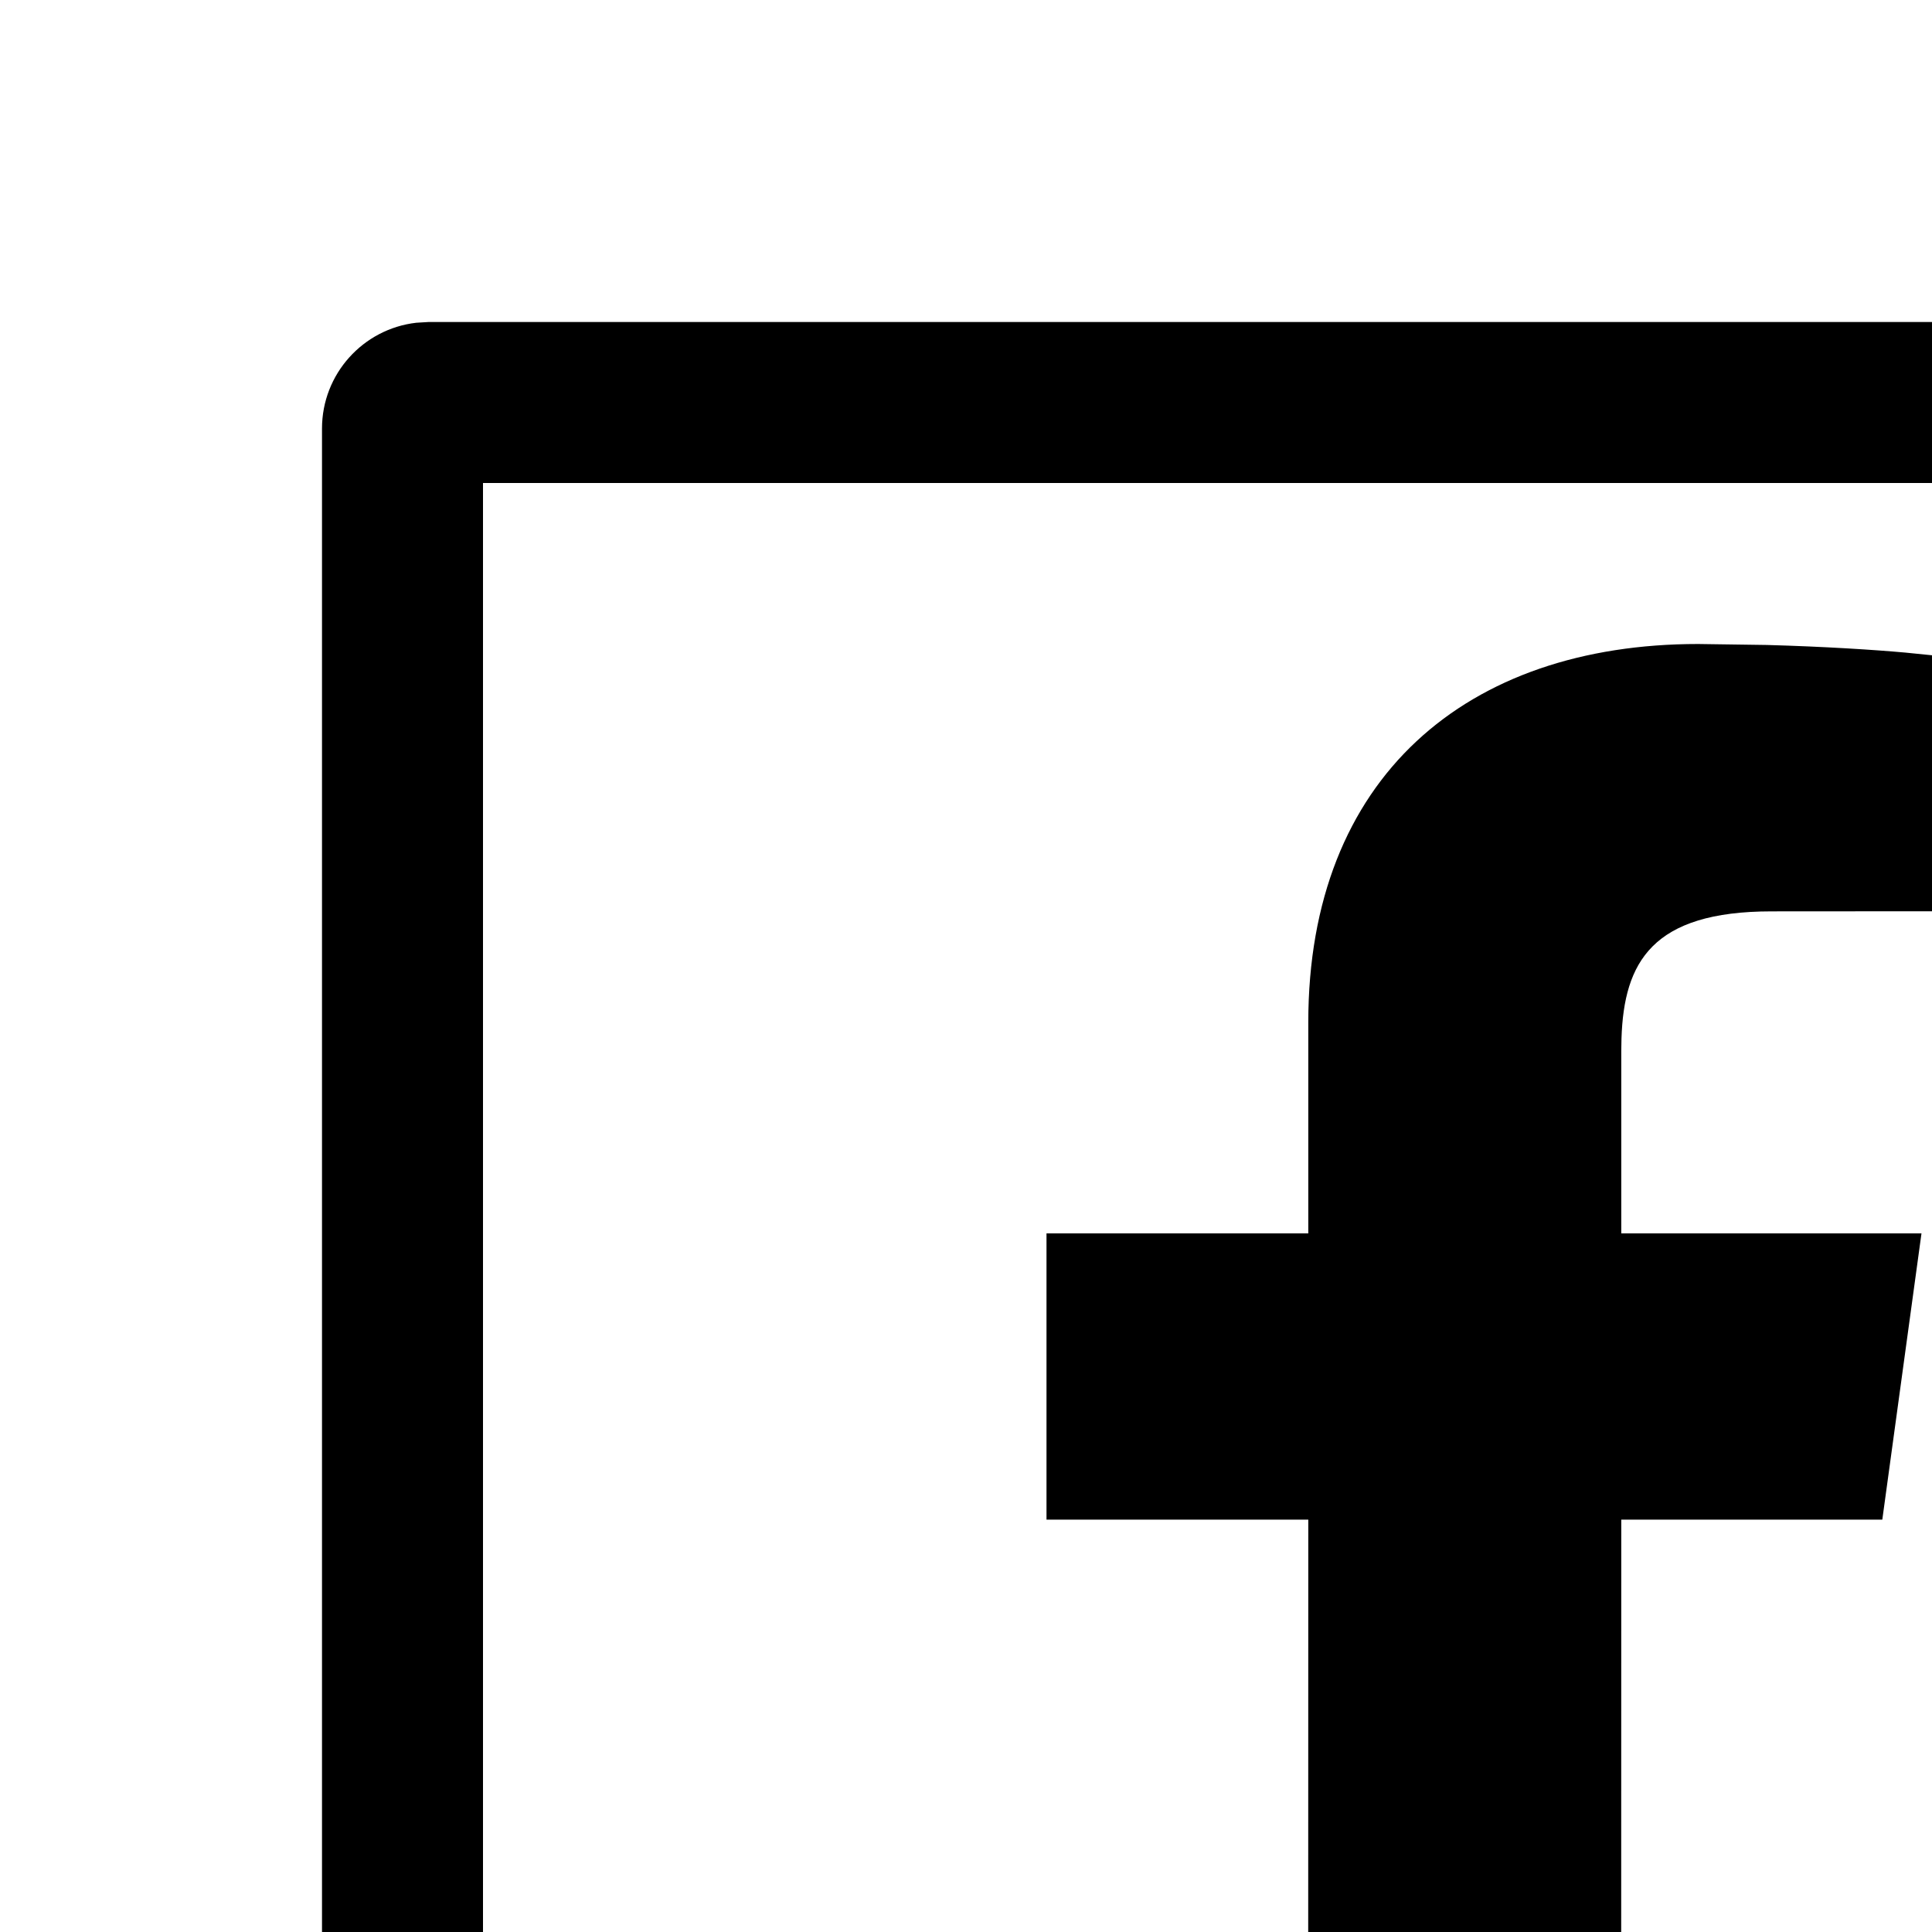
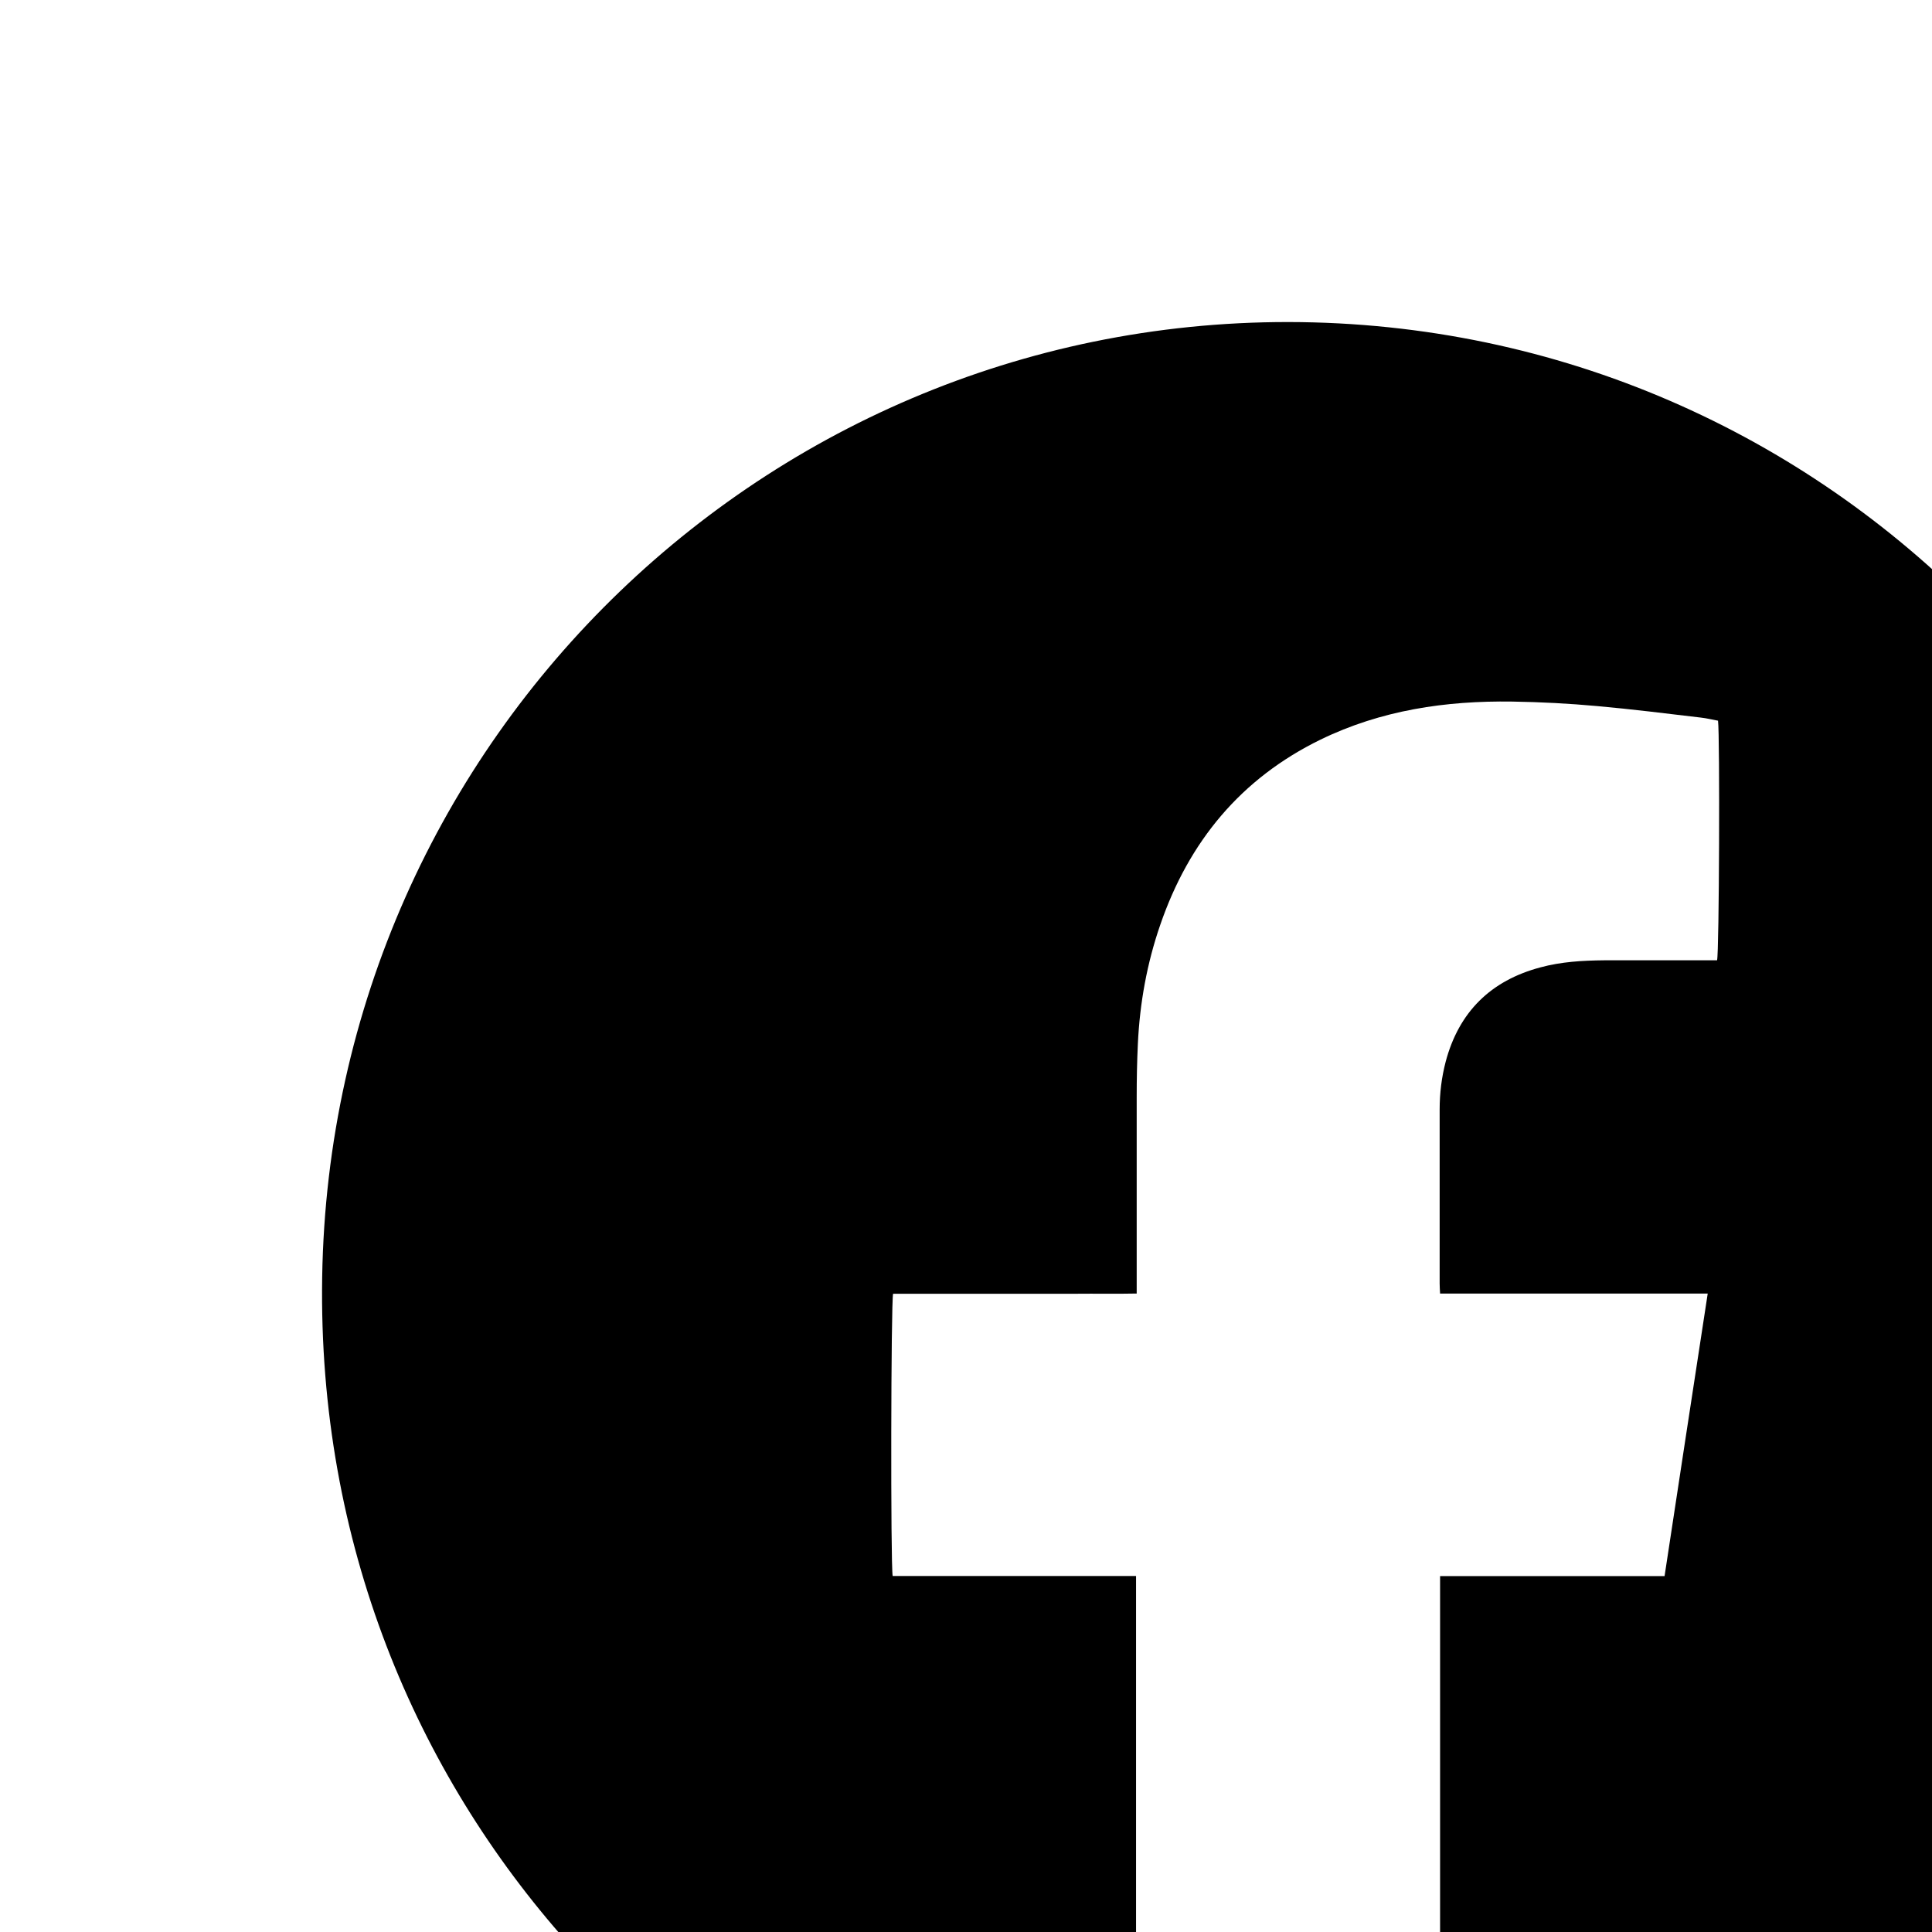
<svg>
-   <path d="M3.993,21 C3.484,21 3.064,20.616 3.007,20.122 L3,20.006 L3,3.993 C3,3.484 3.383,3.064 3.878,3.007 L3.993,3 L20.007,3 C20.516,3 20.936,3.383 20.993,3.878 L21,3.993 L21,20.006 C21,20.516 20.616,20.936 20.122,20.993 L20.007,21 L3.993,21 Z M19.5,4.5 L4.5,4.5 L4.5,19.5 L12.188,19.5 L12.189,14.158 L9.75,14.158 L9.75,11.491 L12.189,11.491 L12.189,9.525 C12.189,7.243 13.665,6 15.821,6 L16.46,6.009 C17.002,6.024 17.463,6.054 17.752,6.08 L18,6.105 L18,8.49 L16.505,8.491 C15.391,8.491 15.13,8.966 15.107,9.675 L15.105,9.789 L15.105,11.491 L17.902,11.491 L17.537,14.158 L15.105,14.158 L15.104,19.5 L19.5,19.5 L19.5,4.5 Z" />
+   <path d="M13.414 21V14.681H15.505C15.639 13.802 15.771 12.932 15.907 12.049H13.414C13.412 12.011 13.41 11.983 13.41 11.956C13.41 11.415 13.41 10.875 13.41 10.334C13.41 10.183 13.428 10.036 13.466 9.89C13.589 9.426 13.886 9.134 14.348 9.011C14.543 8.958 14.742 8.947 14.941 8.945C15.259 8.945 15.576 8.945 15.895 8.945C15.929 8.945 15.961 8.945 15.994 8.945C16.014 8.881 16.021 6.853 16.003 6.713C15.951 6.704 15.898 6.69 15.842 6.684C15.522 6.646 15.2 6.606 14.878 6.577C14.615 6.553 14.349 6.539 14.087 6.535C13.466 6.526 12.864 6.615 12.299 6.89C11.559 7.252 11.074 7.838 10.807 8.616C10.684 8.972 10.617 9.342 10.599 9.721C10.591 9.888 10.588 10.054 10.588 10.221C10.588 10.793 10.588 11.364 10.588 11.936V12.049C10.394 12.053 10.208 12.049 10.02 12.051C9.828 12.051 9.638 12.051 9.446 12.051H8.319C8.299 12.122 8.295 14.578 8.315 14.68H10.582V20.994C6.651 20.445 2.922 16.846 3.001 11.898C3.081 6.852 7.24 2.87 12.236 3.003C17.266 3.138 21.187 7.378 20.993 12.4C20.926 14.122 20.416 15.701 19.455 17.128C18.538 18.491 17.335 19.527 15.857 20.239C15.082 20.612 14.27 20.863 13.414 20.998V21Z" />
</svg>
